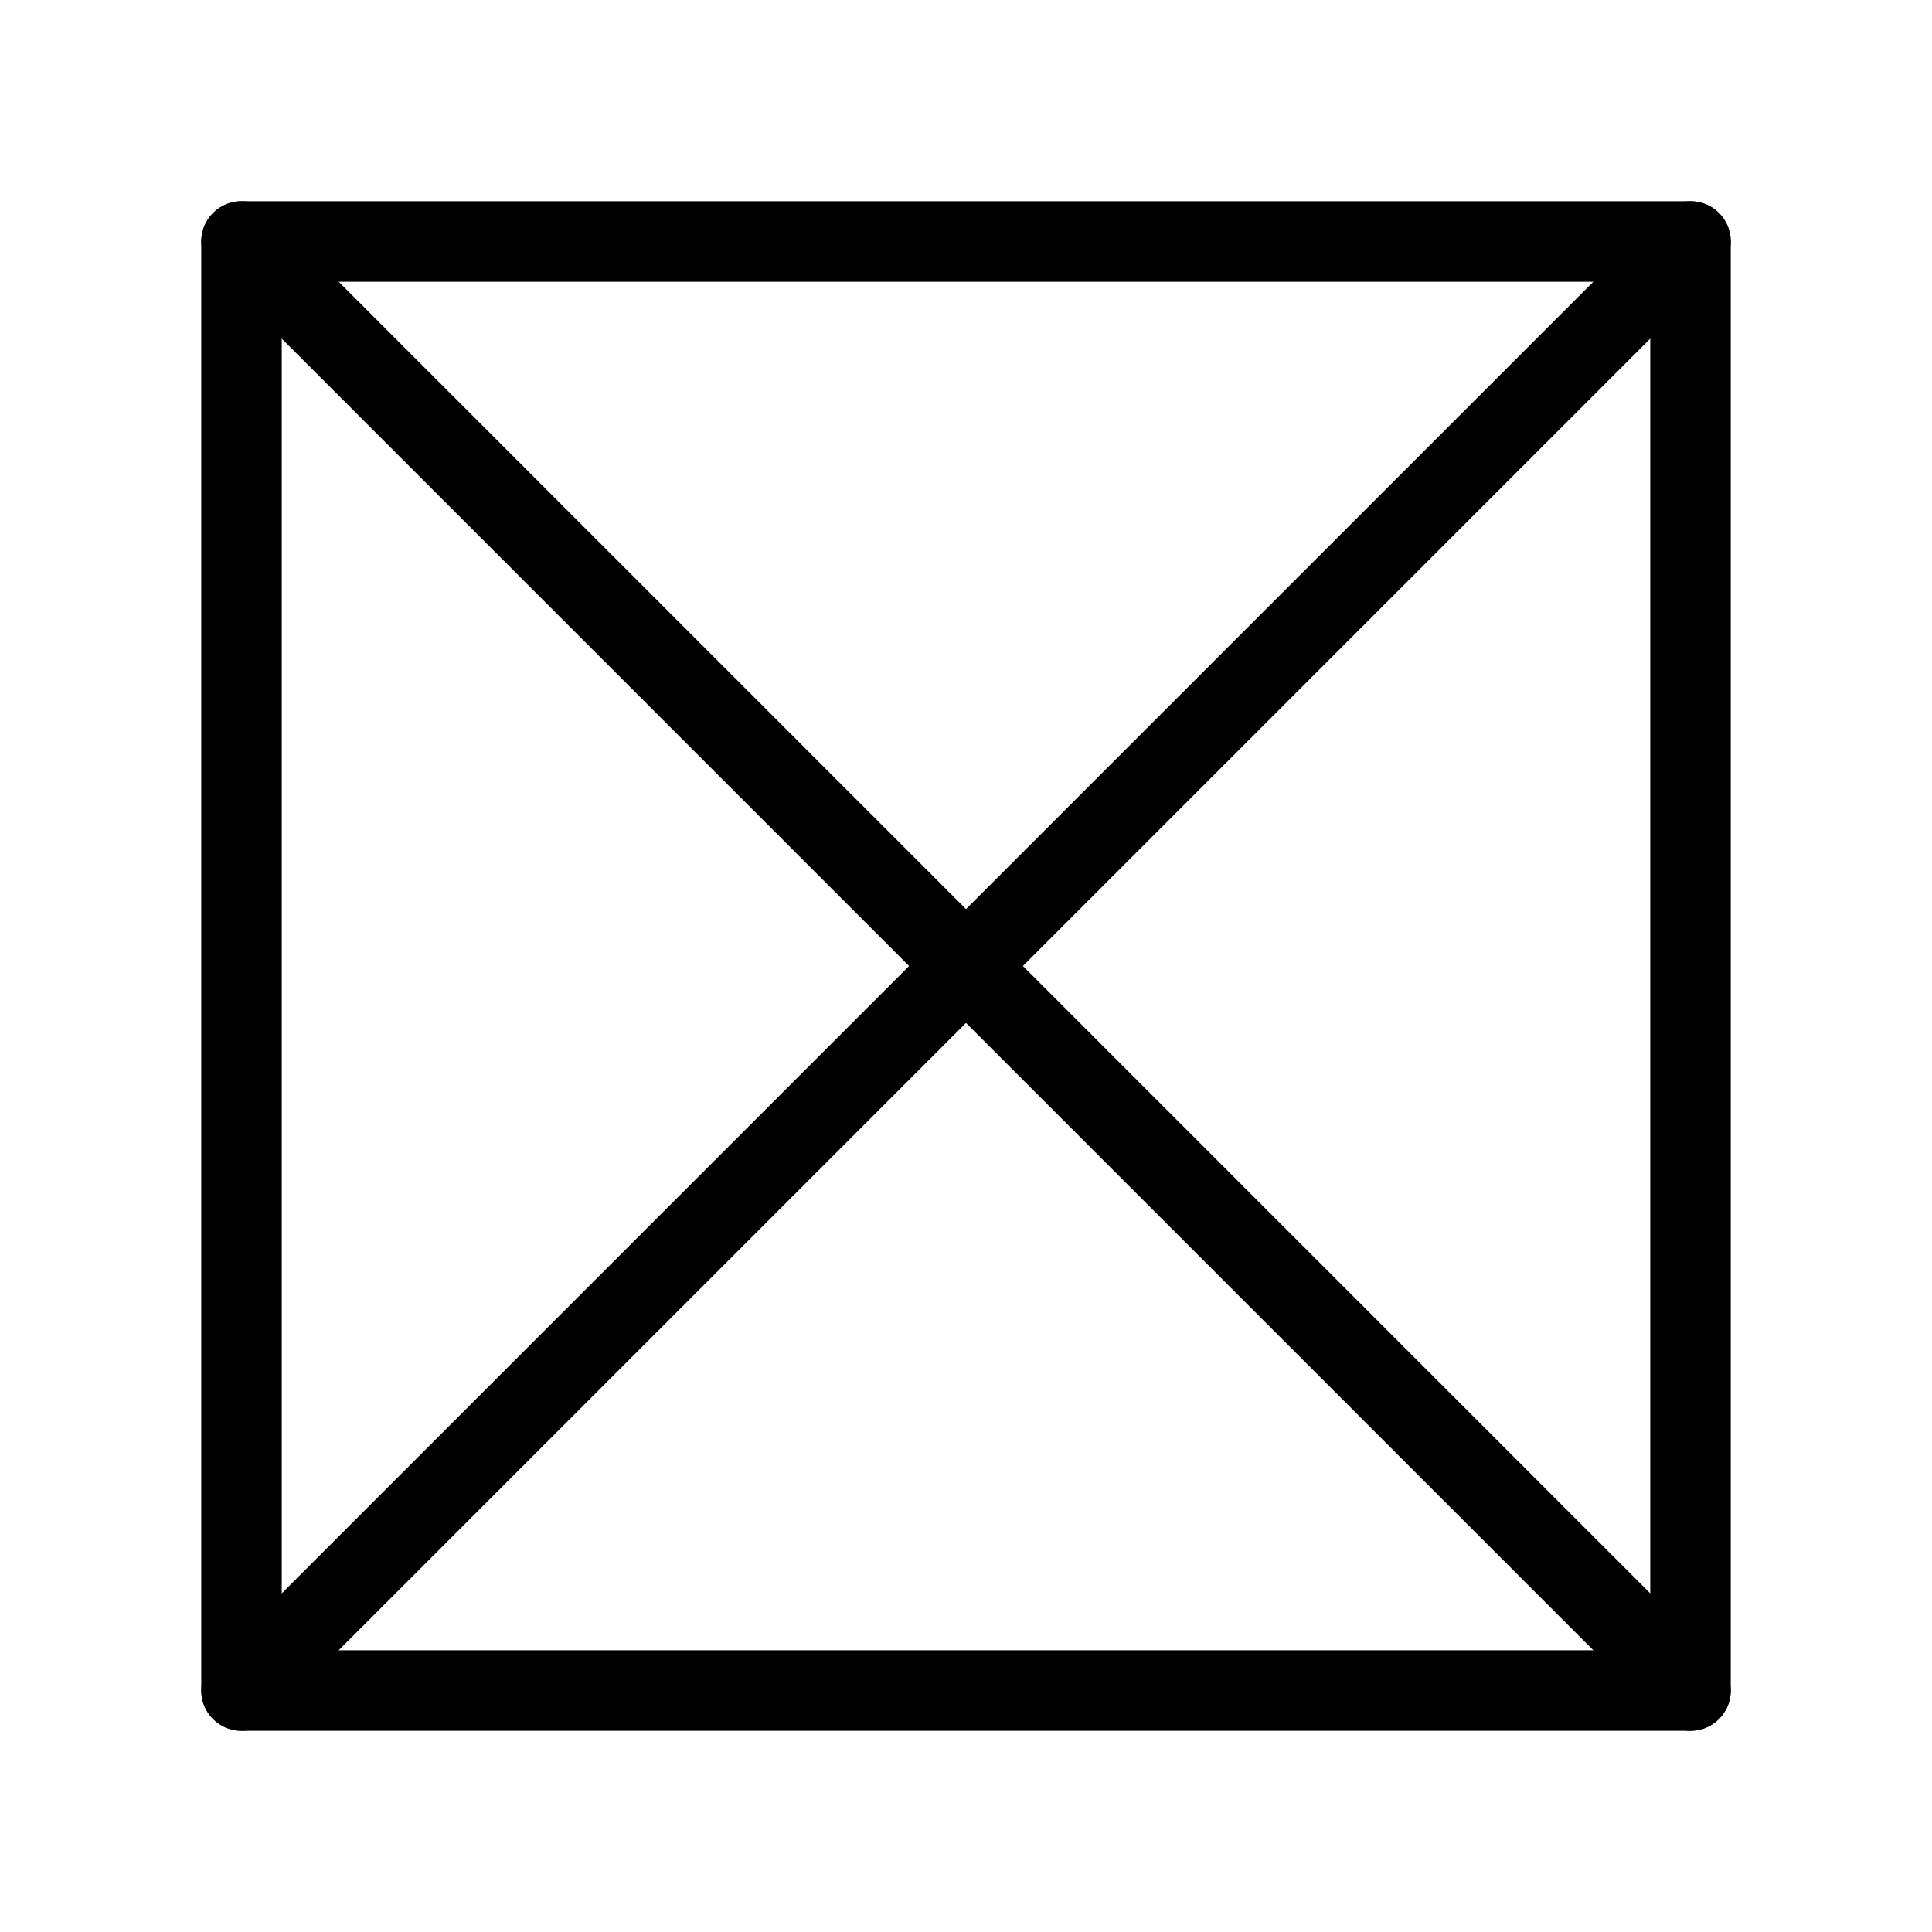
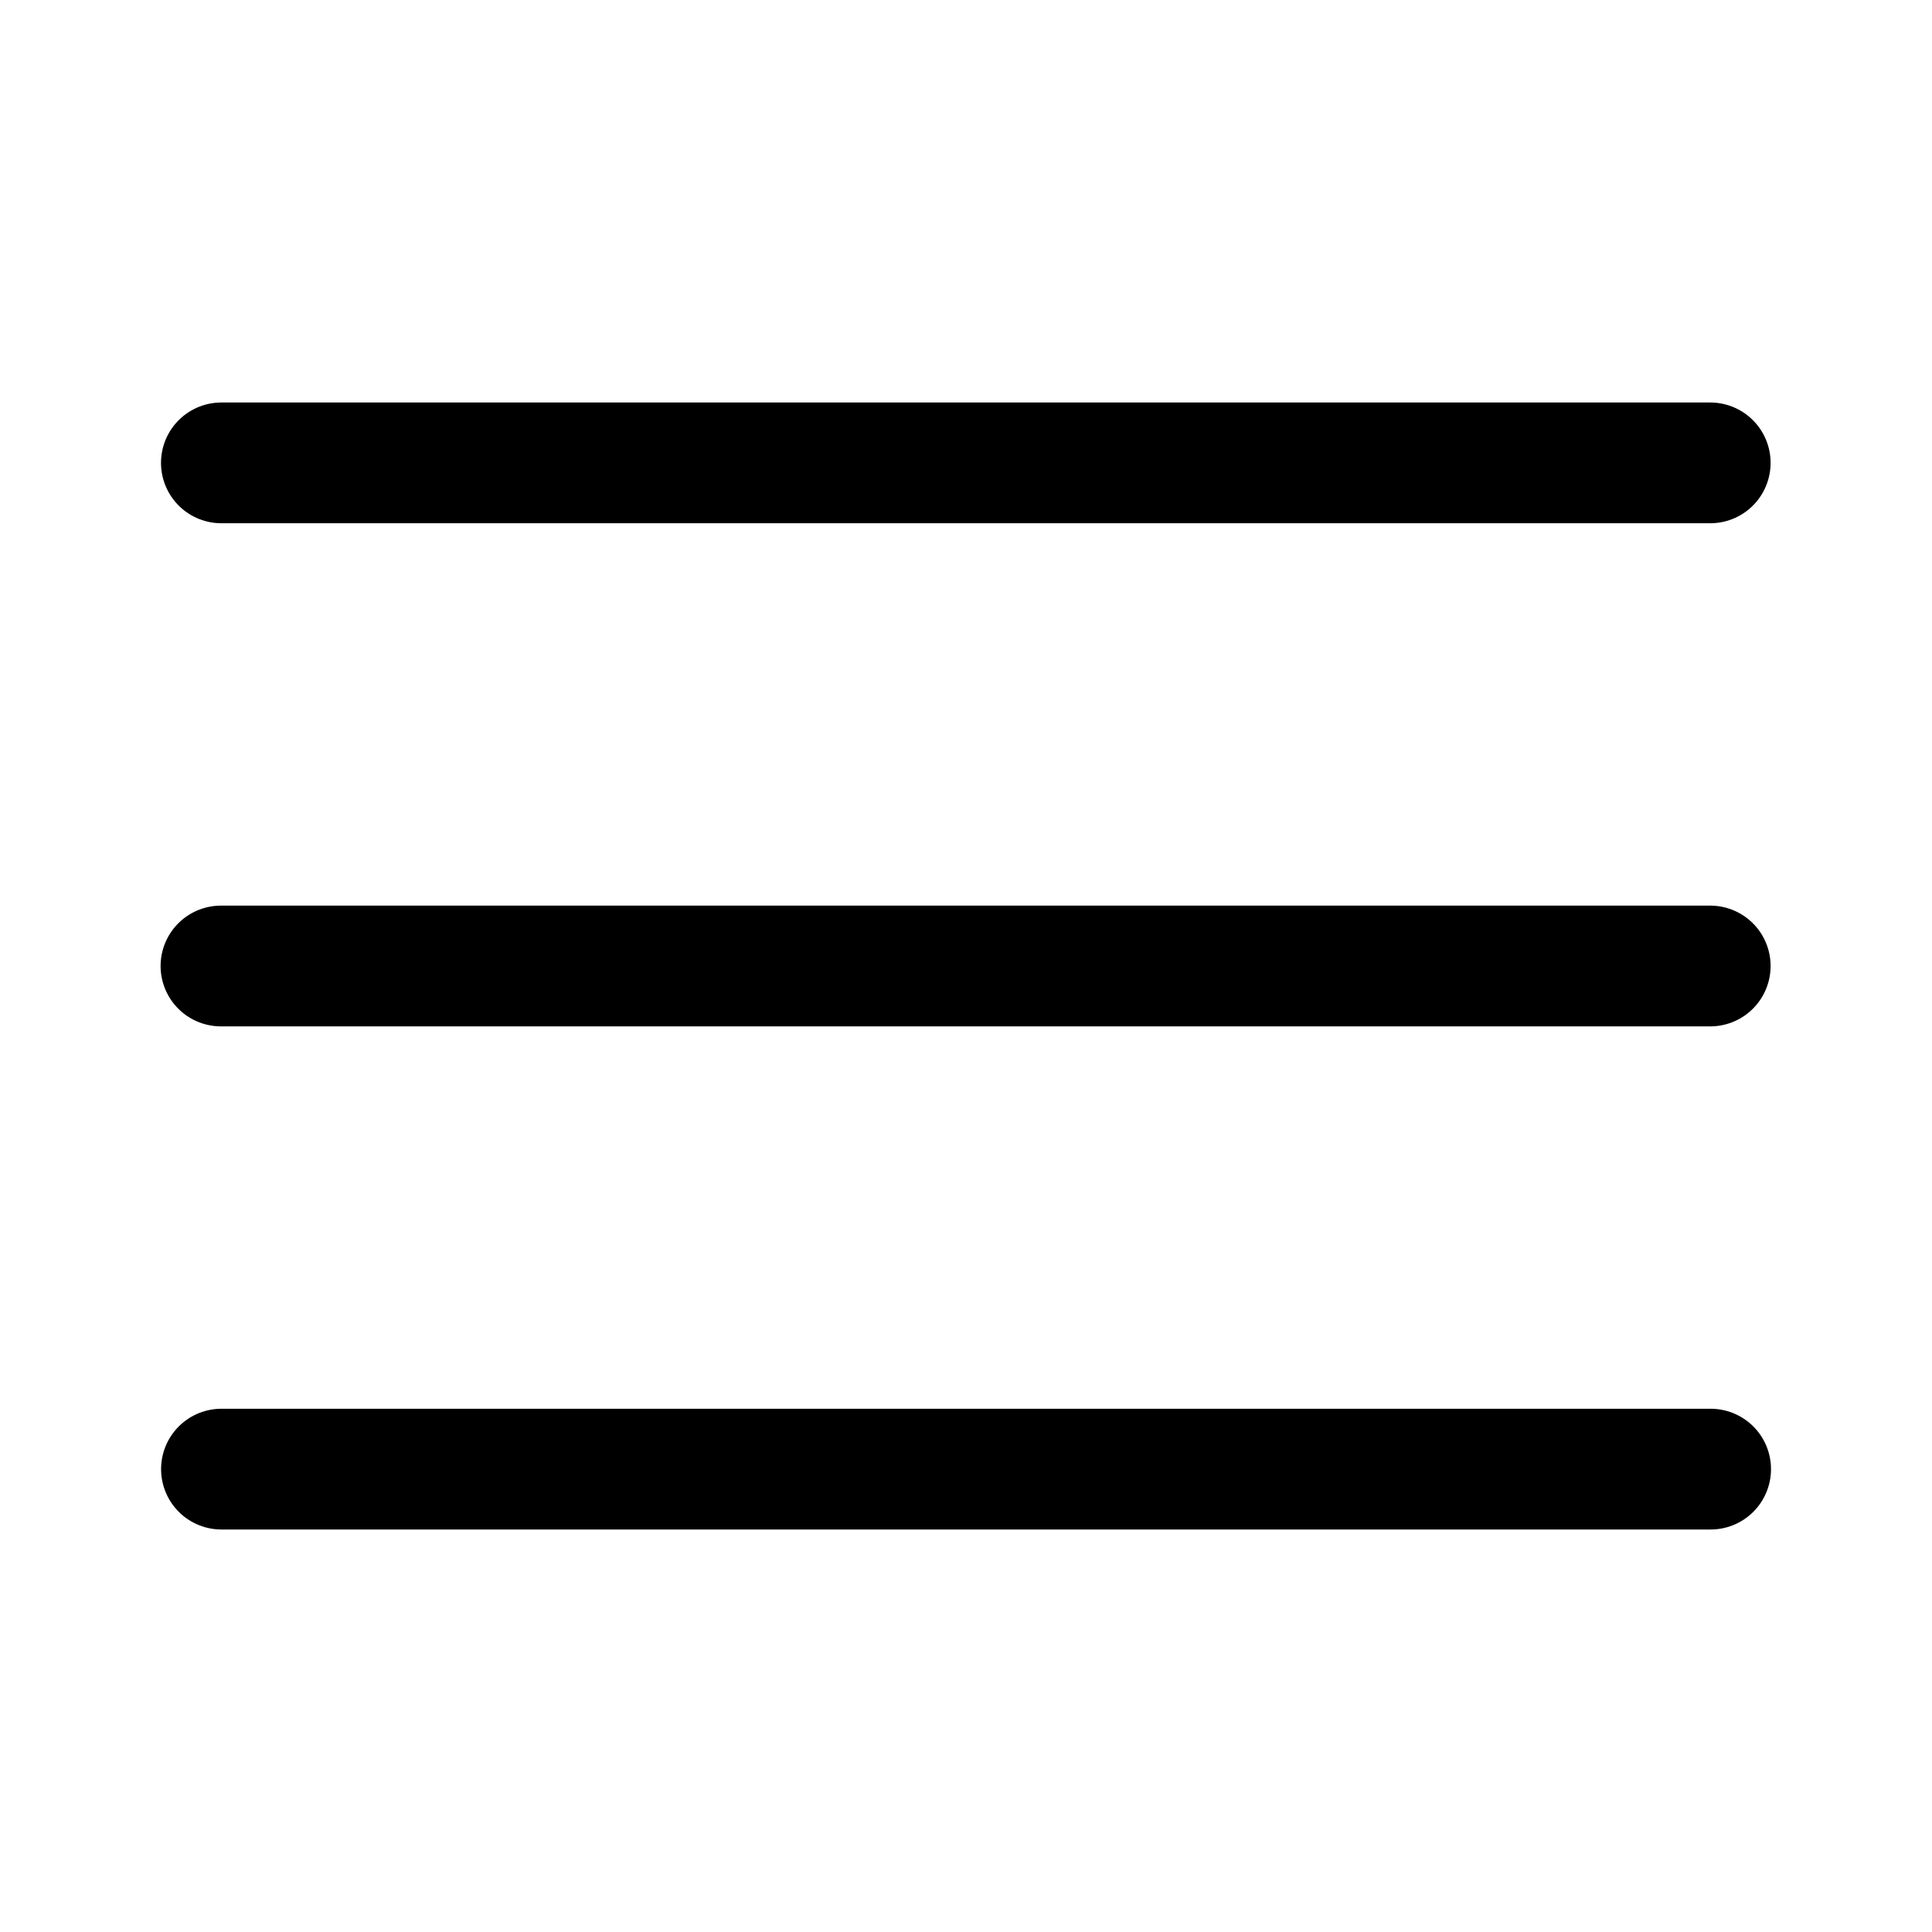
- <svg xmlns="http://www.w3.org/2000/svg" role="img" viewBox="0 0 24 24" stroke="#000" stroke-width="1" stroke-linecap="round" stroke-linejoin="round" fill="none" color="#000">
-   <rect width="18" height="18" x="3" y="3" />
-   <path stroke-linecap="round" d="M21 21L3 3 21 21zM21 3L3 21 21 3z" />
+ <svg xmlns="http://www.w3.org/2000/svg" width="24" height="24" viewBox="0 0 24 24" fill="none">
+   <path d="M2.75 5.75H21.245" stroke="black" stroke-width="1.5" stroke-linecap="round" />
+   <path d="M2.745 12L21.245 12" stroke="black" stroke-width="1.5" stroke-linecap="round" />
+   <path d="M2.751 18.25H21.25" stroke="black" stroke-width="1.5" stroke-linecap="round" />
</svg>
